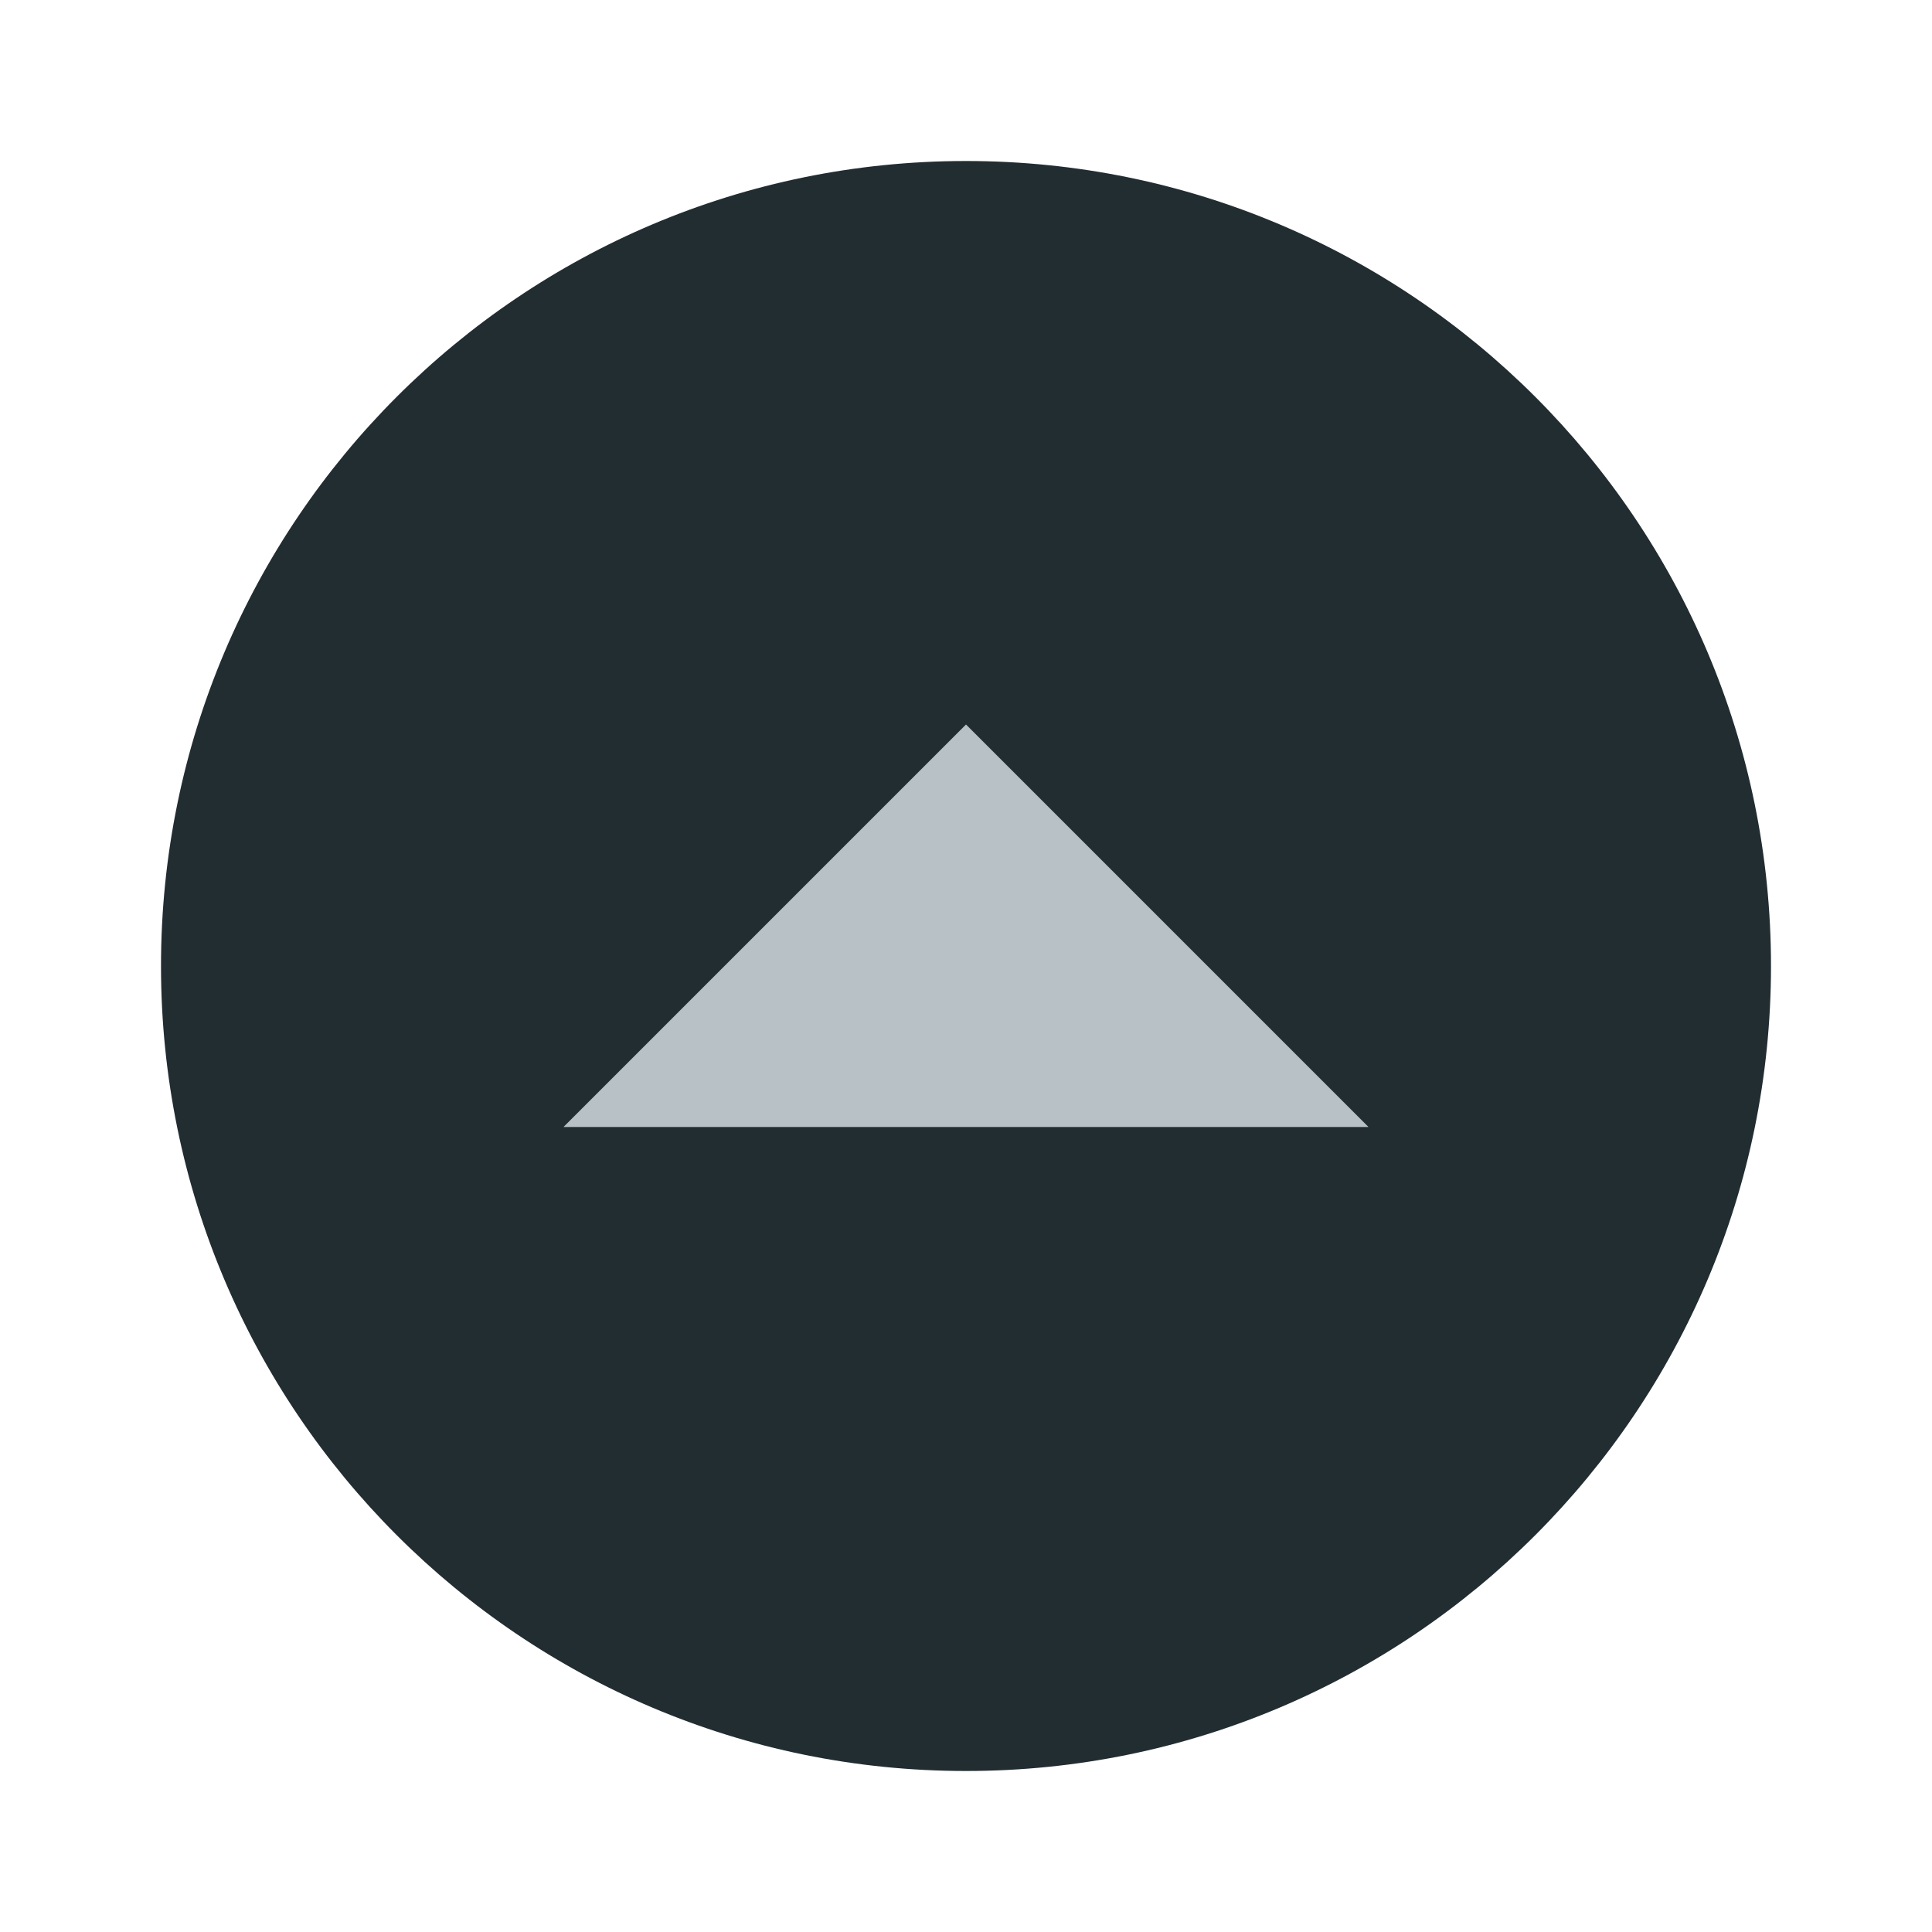
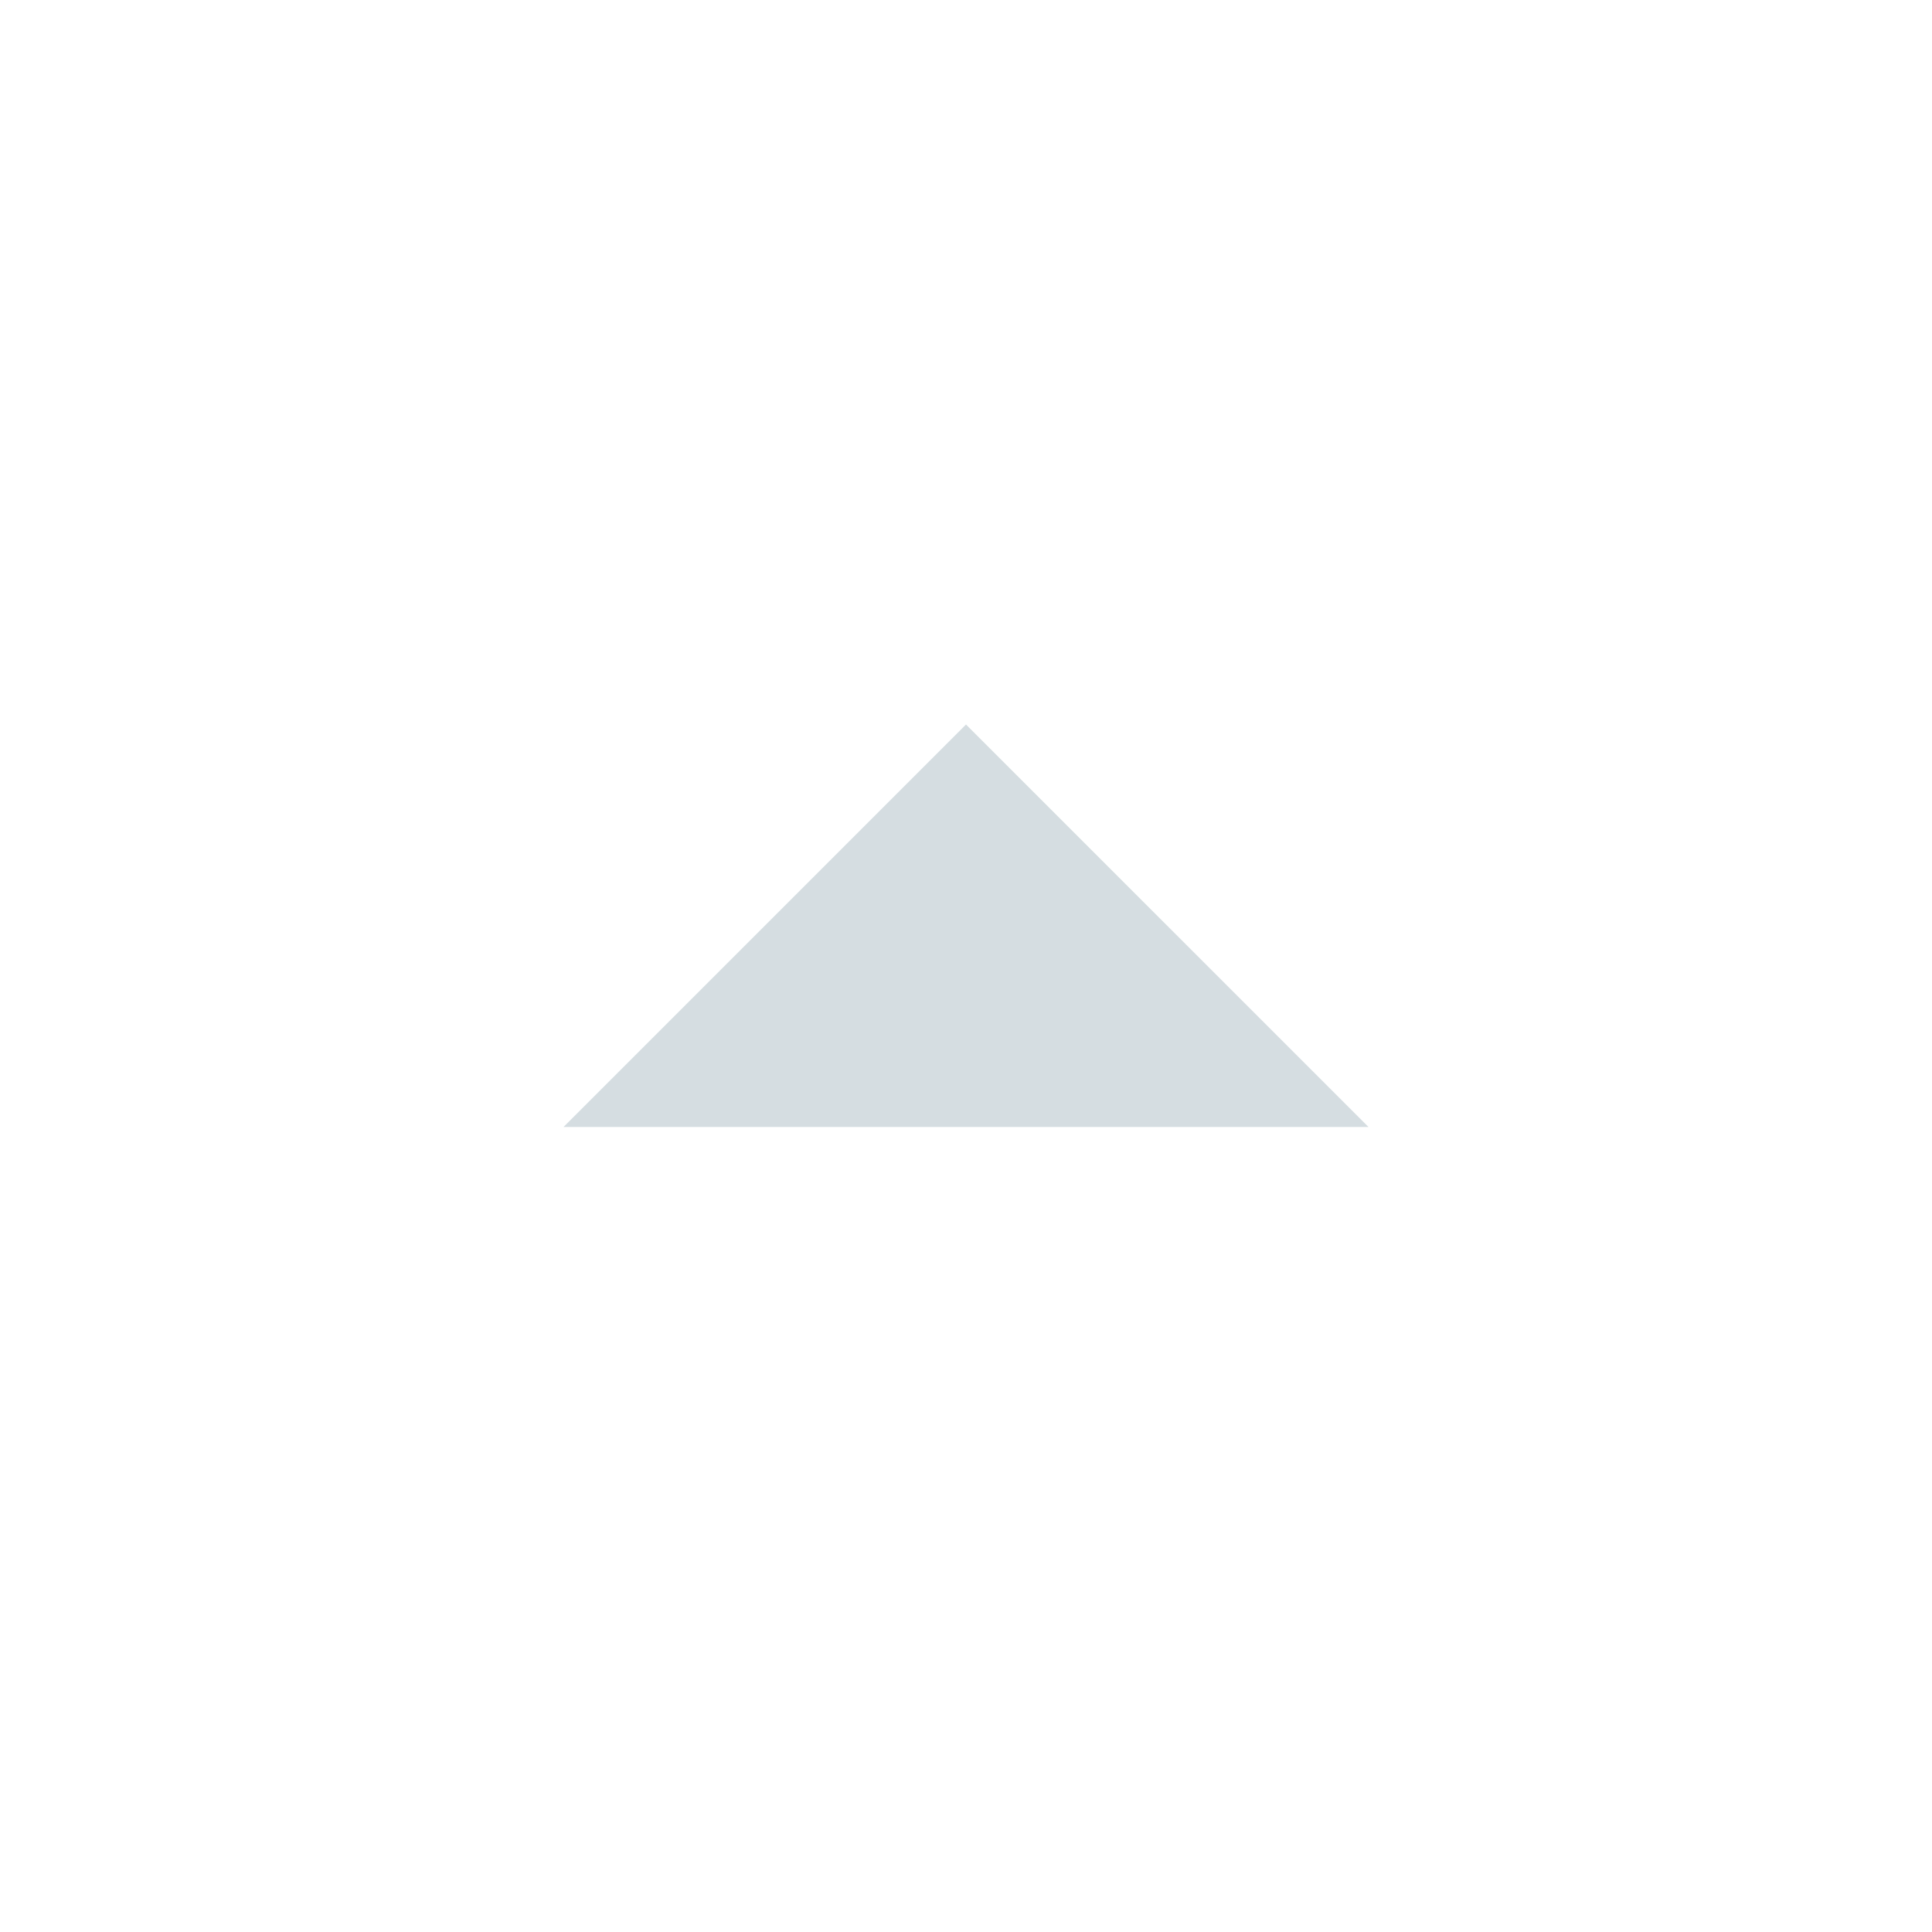
<svg xmlns="http://www.w3.org/2000/svg" width="24" height="24" viewBox="0 0 24 24" id="svg4747" version="1.1">
  <defs id="defs4749" />
  <g id="layer1" transform="translate(0,-1028.362)">
-     <circle style="opacity:1;fill:#222d32;fill-opacity:1;fill-rule:evenodd;stroke:none;stroke-width:2;stroke-linecap:butt;stroke-linejoin:round;stroke-miterlimit:4;stroke-dasharray:none;stroke-dashoffset:478.437;stroke-opacity:1" id="path4134" cx="12" cy="1040.362" r="10" />
    <circle style="opacity:1;fill:#cfd8dc;fill-opacity:0.1;fill-rule:evenodd;stroke:none;stroke-width:9.605;stroke-linecap:butt;stroke-linejoin:round;stroke-miterlimit:4;stroke-dasharray:none;stroke-dashoffset:478.437;stroke-opacity:0.75" id="path5326" cx="-15" cy="1040.362" r="10" />
    <path style="fill:#cfd8dc;fill-opacity:0.87;fill-rule:evenodd;stroke:none;stroke-width:1px;stroke-linecap:butt;stroke-linejoin:miter;stroke-opacity:1" d="m 7,1042.362 10,0 -5,-5 z" id="path4347" />
  </g>
</svg>
